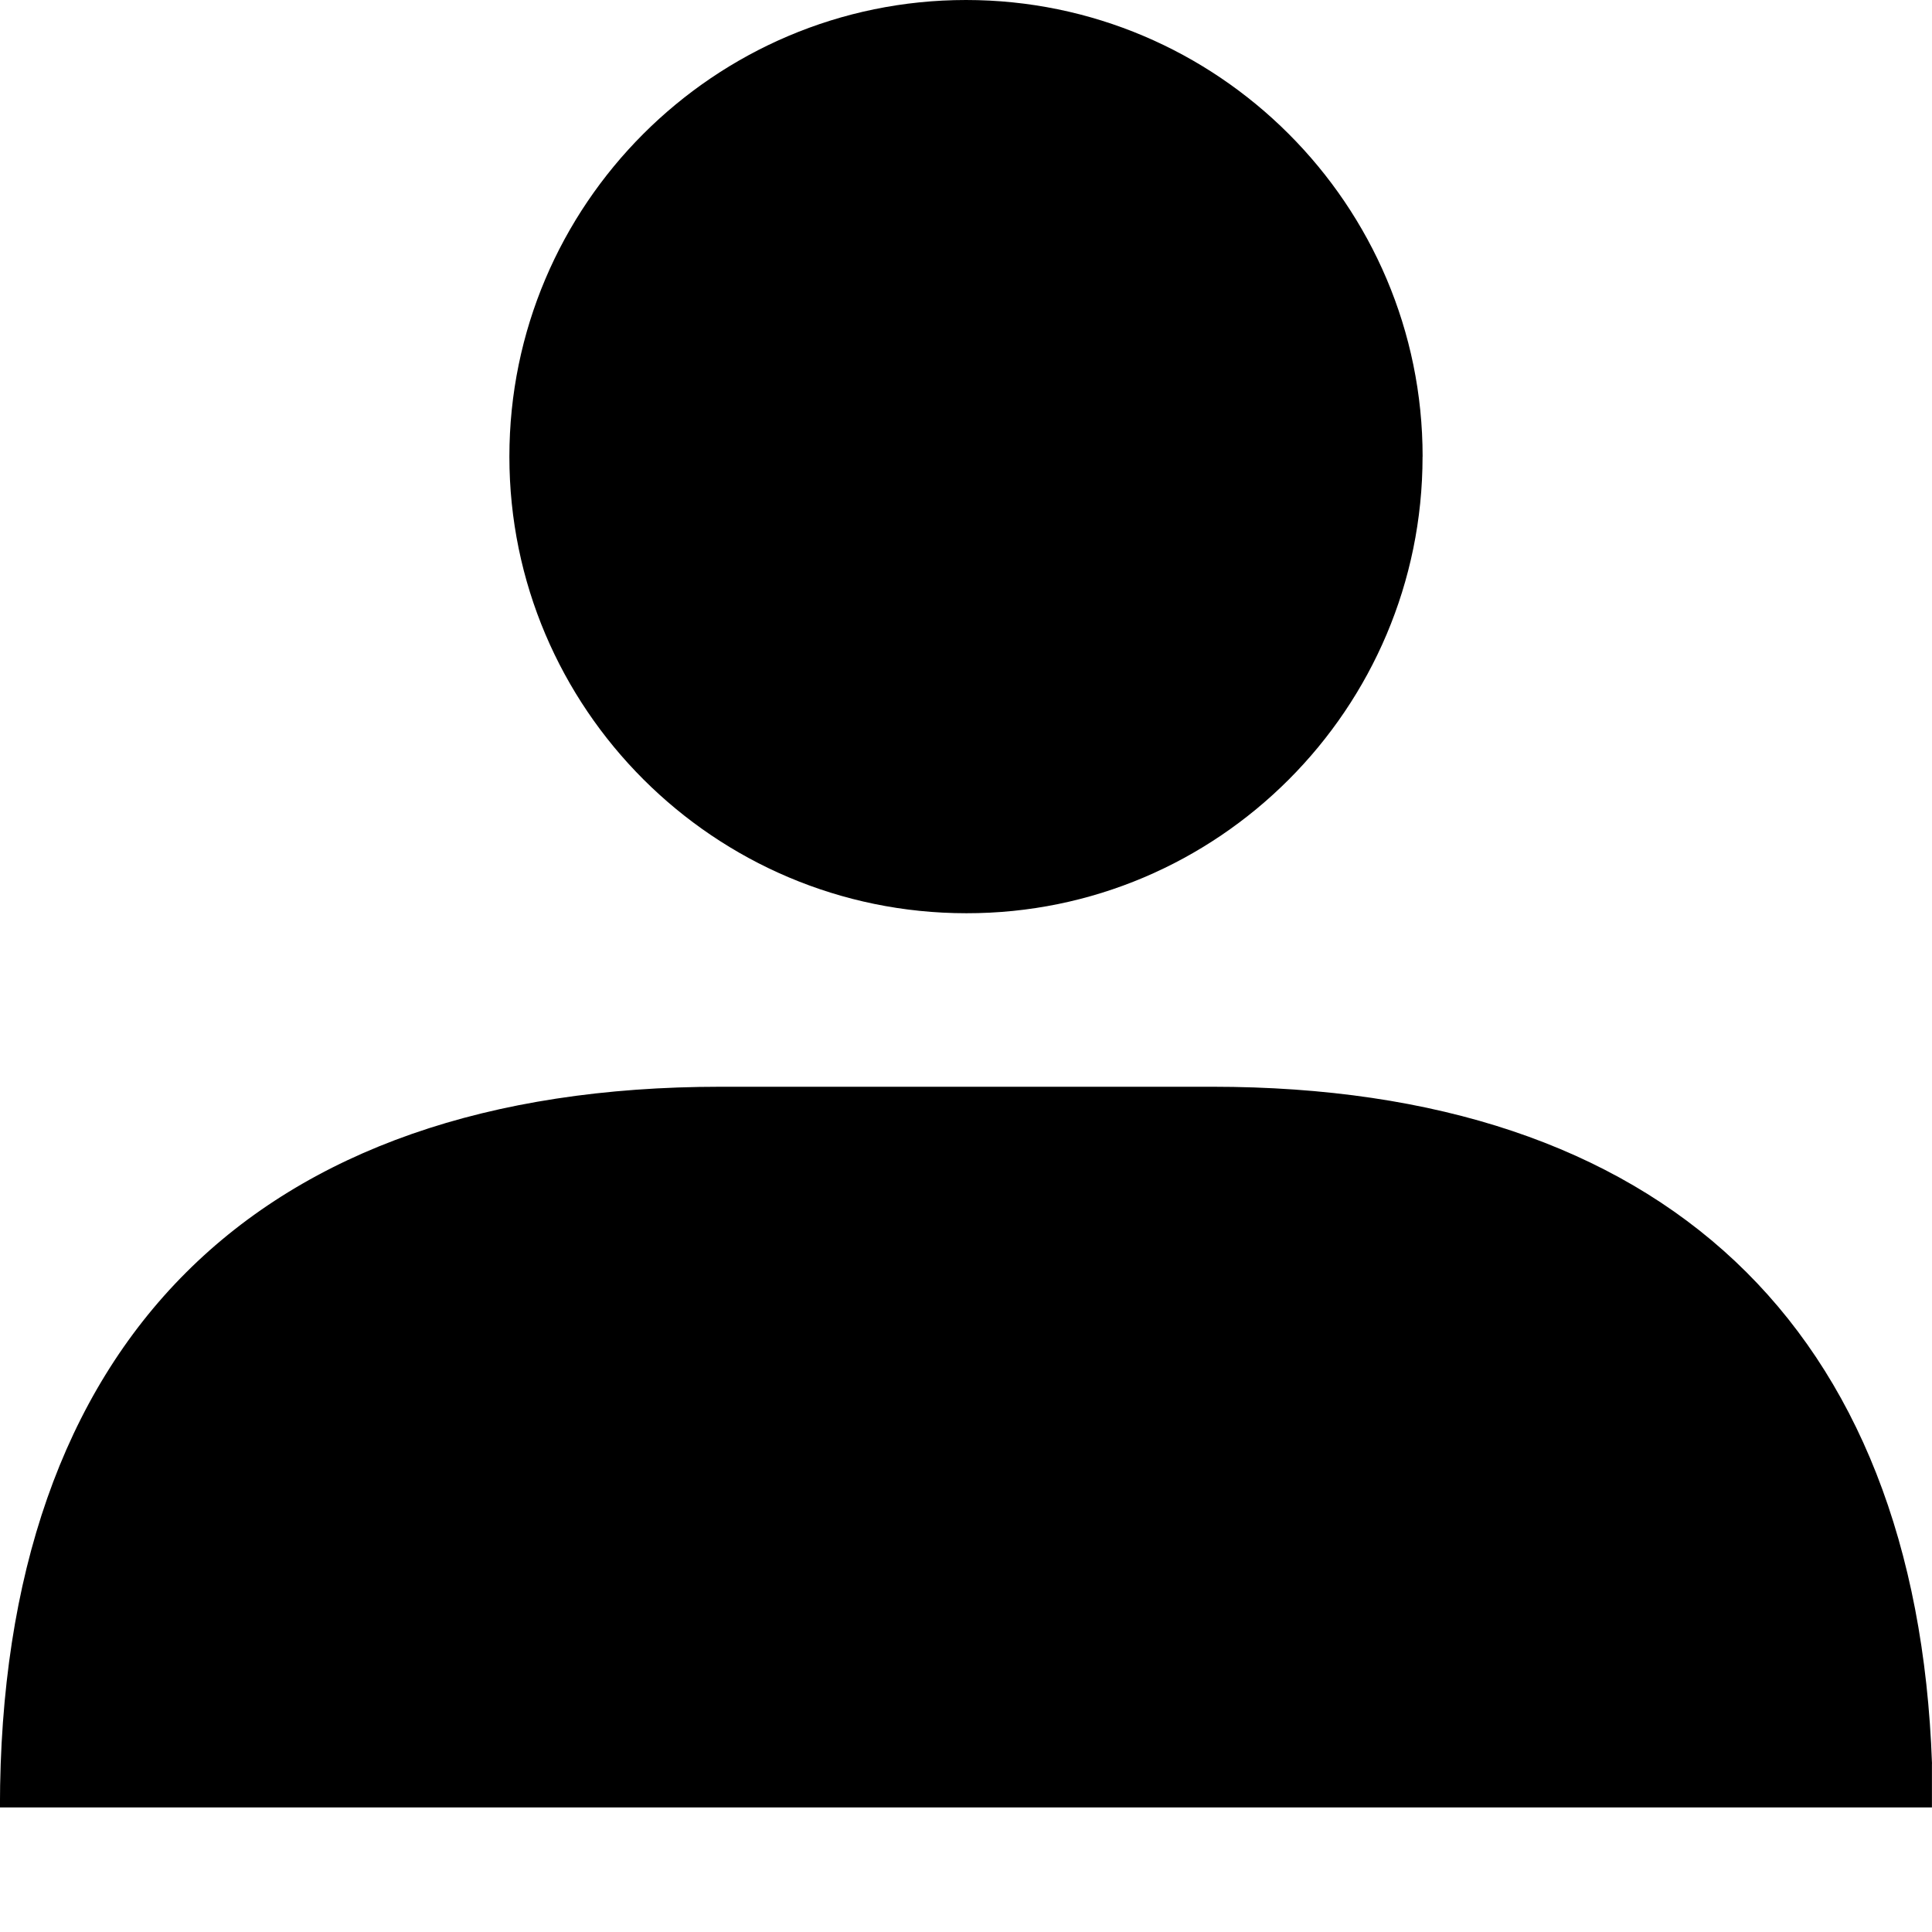
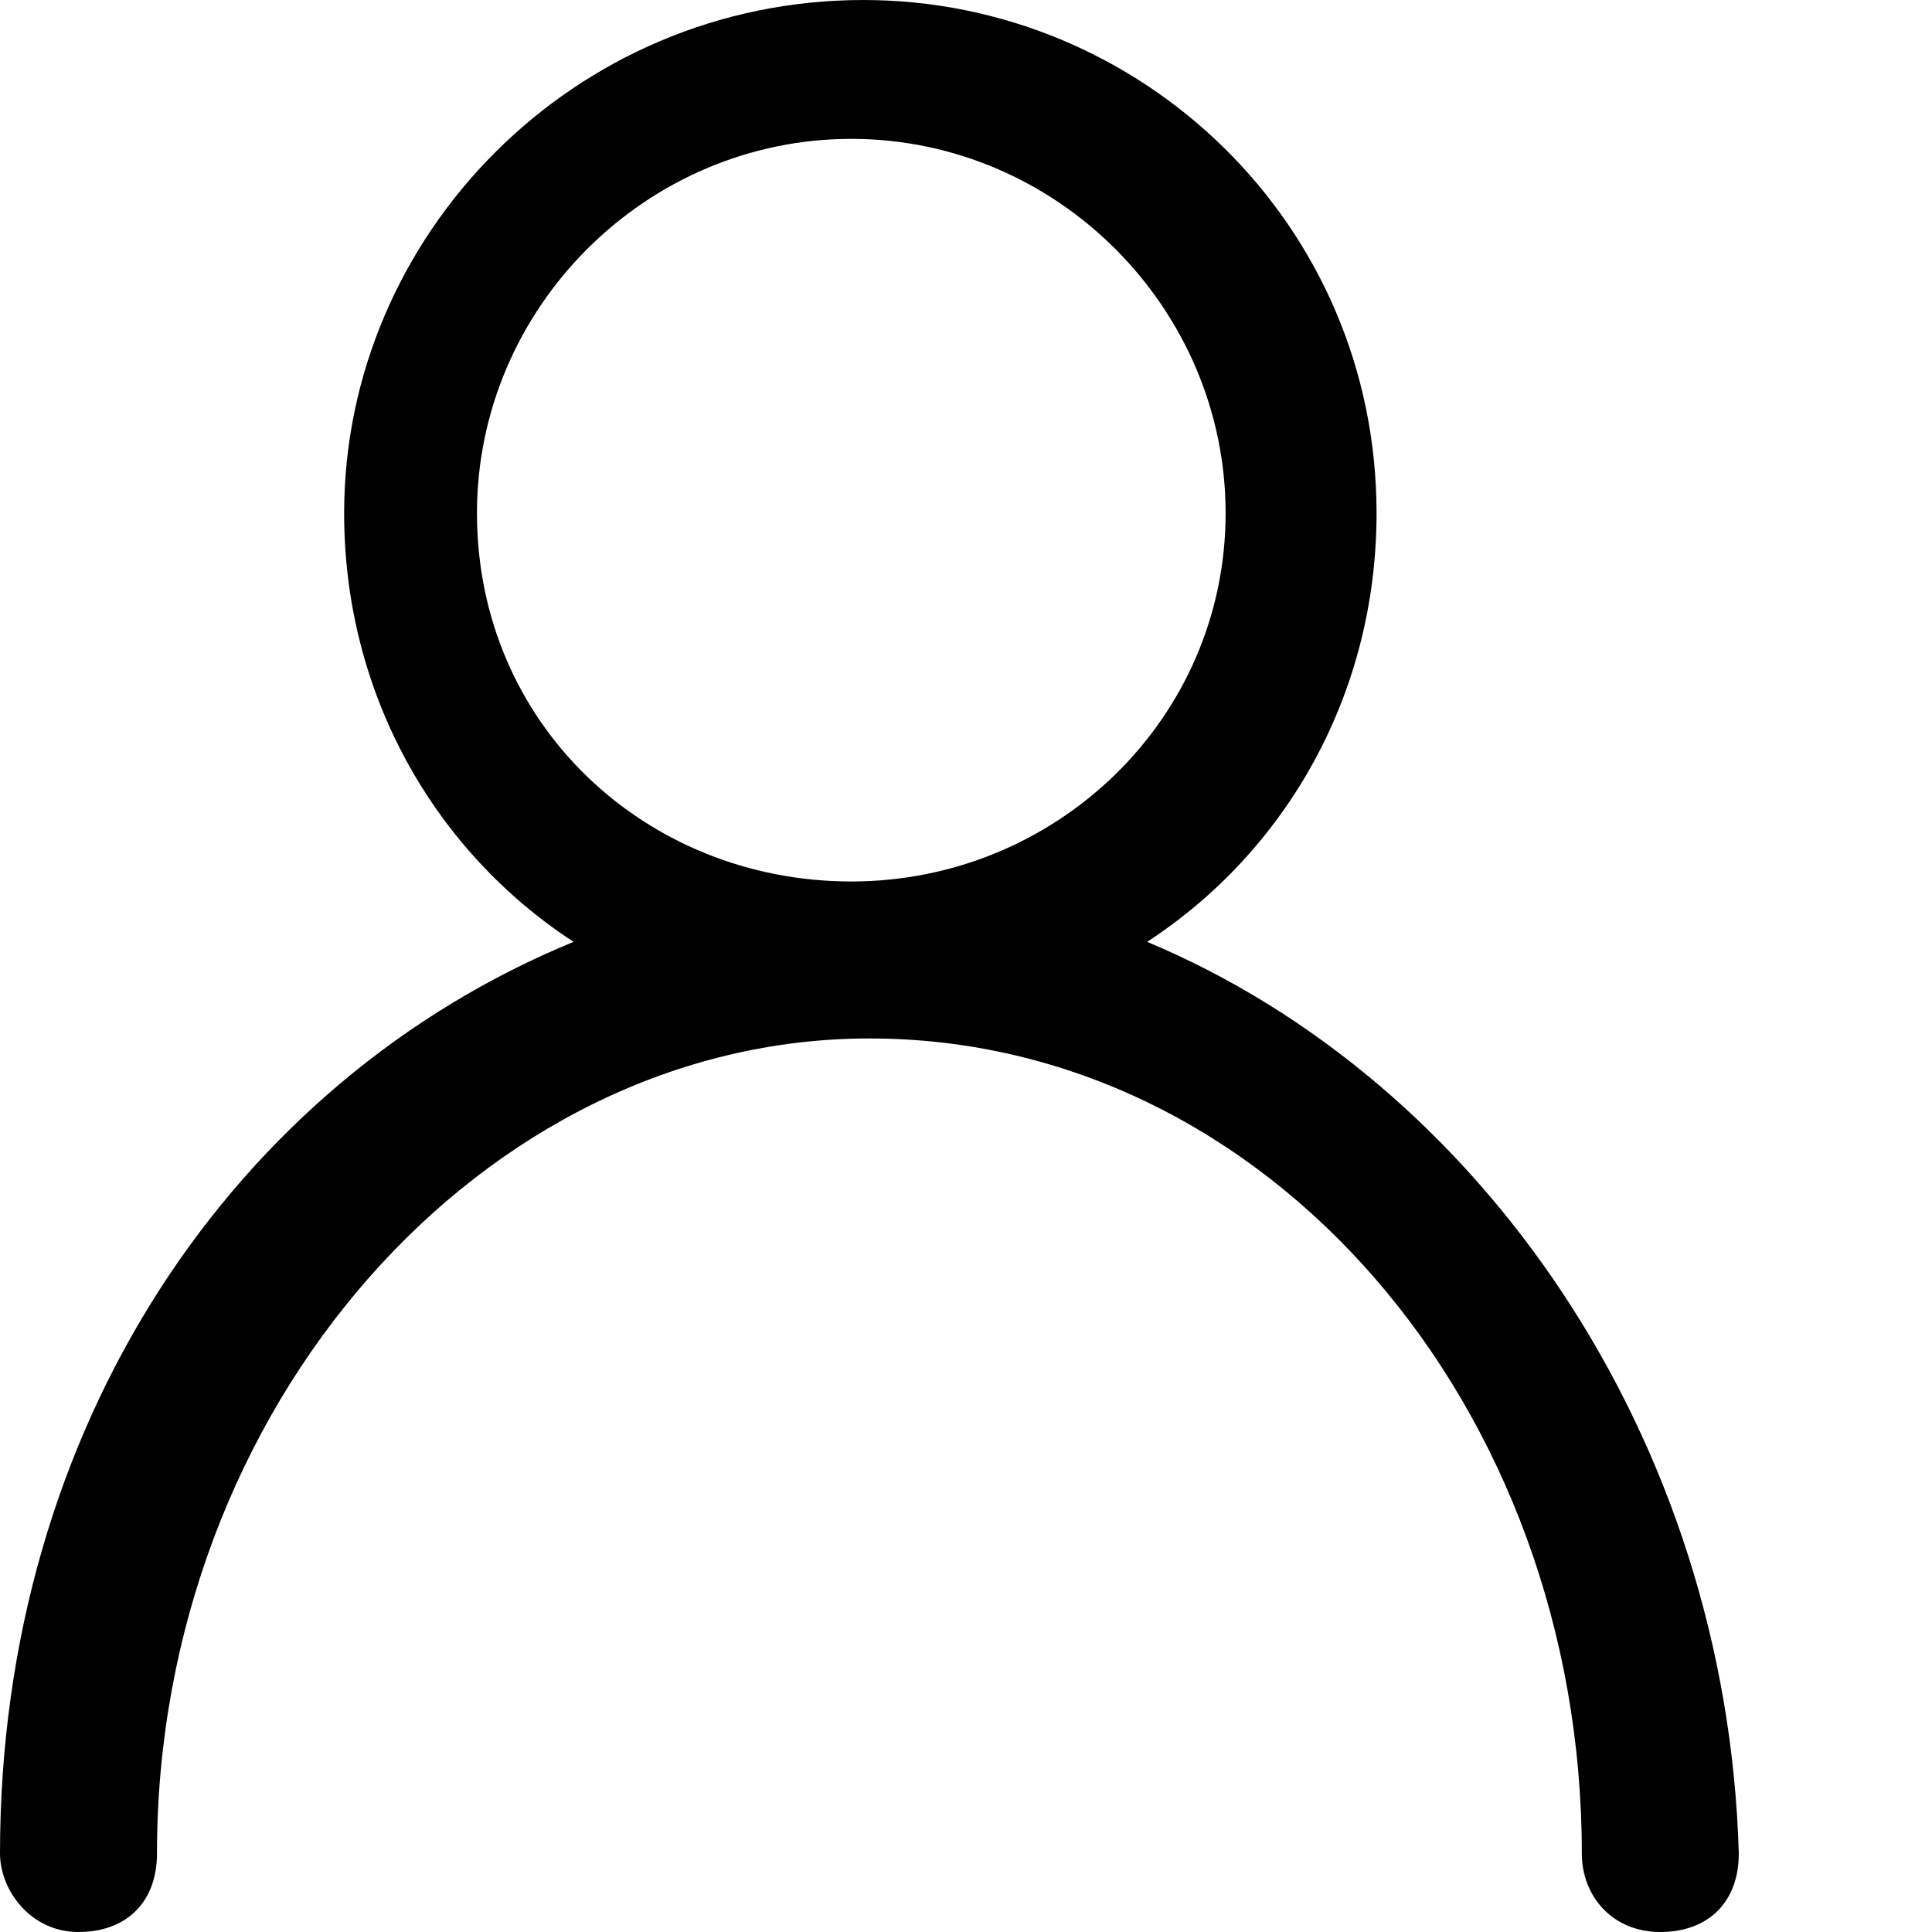
- <svg xmlns="http://www.w3.org/2000/svg" version="1.1" width="32" height="32" viewBox="0 0 32 32">
+ <svg xmlns="http://www.w3.org/2000/svg" version="1.1" id="Layer_1" width="32" height="32" x="0px" y="0px" viewBox="0 0 32 32">
  <g>
- </g>
-   <path d="M23.563 7.563c0-4.169-3.394-7.563-7.563-7.563s-7.563 3.394-7.563 7.563c0 4.169 3.394 7.563 7.569 7.563 4.163 0.006 7.556-3.387 7.556-7.563z" fill="#000000" />
-   <path d="M32 29.212c-0.256-7.244-4.469-11.212-11.919-11.212h-8.144c-7.7 0-11.938 4.231-11.938 11.931v0.006h32v-0.725z" fill="#000000" />
+     <path d="M19,15.6c2.3-1.5,3.8-4.1,3.8-7.1c0-4.8-3.9-8.5-8.5-8.5C9.5,0,5.7,3.9,5.7,8.5c0,3,1.5,5.6,3.8,7.1   C3.9,17.9,0,23.6,0,30.7C0,31.3,0.5,32,1.3,32s1.3-0.5,1.3-1.3c0-7.4,5.4-13.5,11.8-13.5c6.6,0,11.8,6.1,11.8,13.5   c0,0.7,0.5,1.3,1.3,1.3s1.3-0.5,1.3-1.3C28.6,23.8,24.5,17.9,19,15.6z M7.9,8.5c0-3.4,2.8-6.2,6.2-6.2s6.2,2.8,6.2,6.2   s-2.8,6.1-6.2,6.1S7.9,12,7.9,8.5z" />
+   </g>
</svg>
